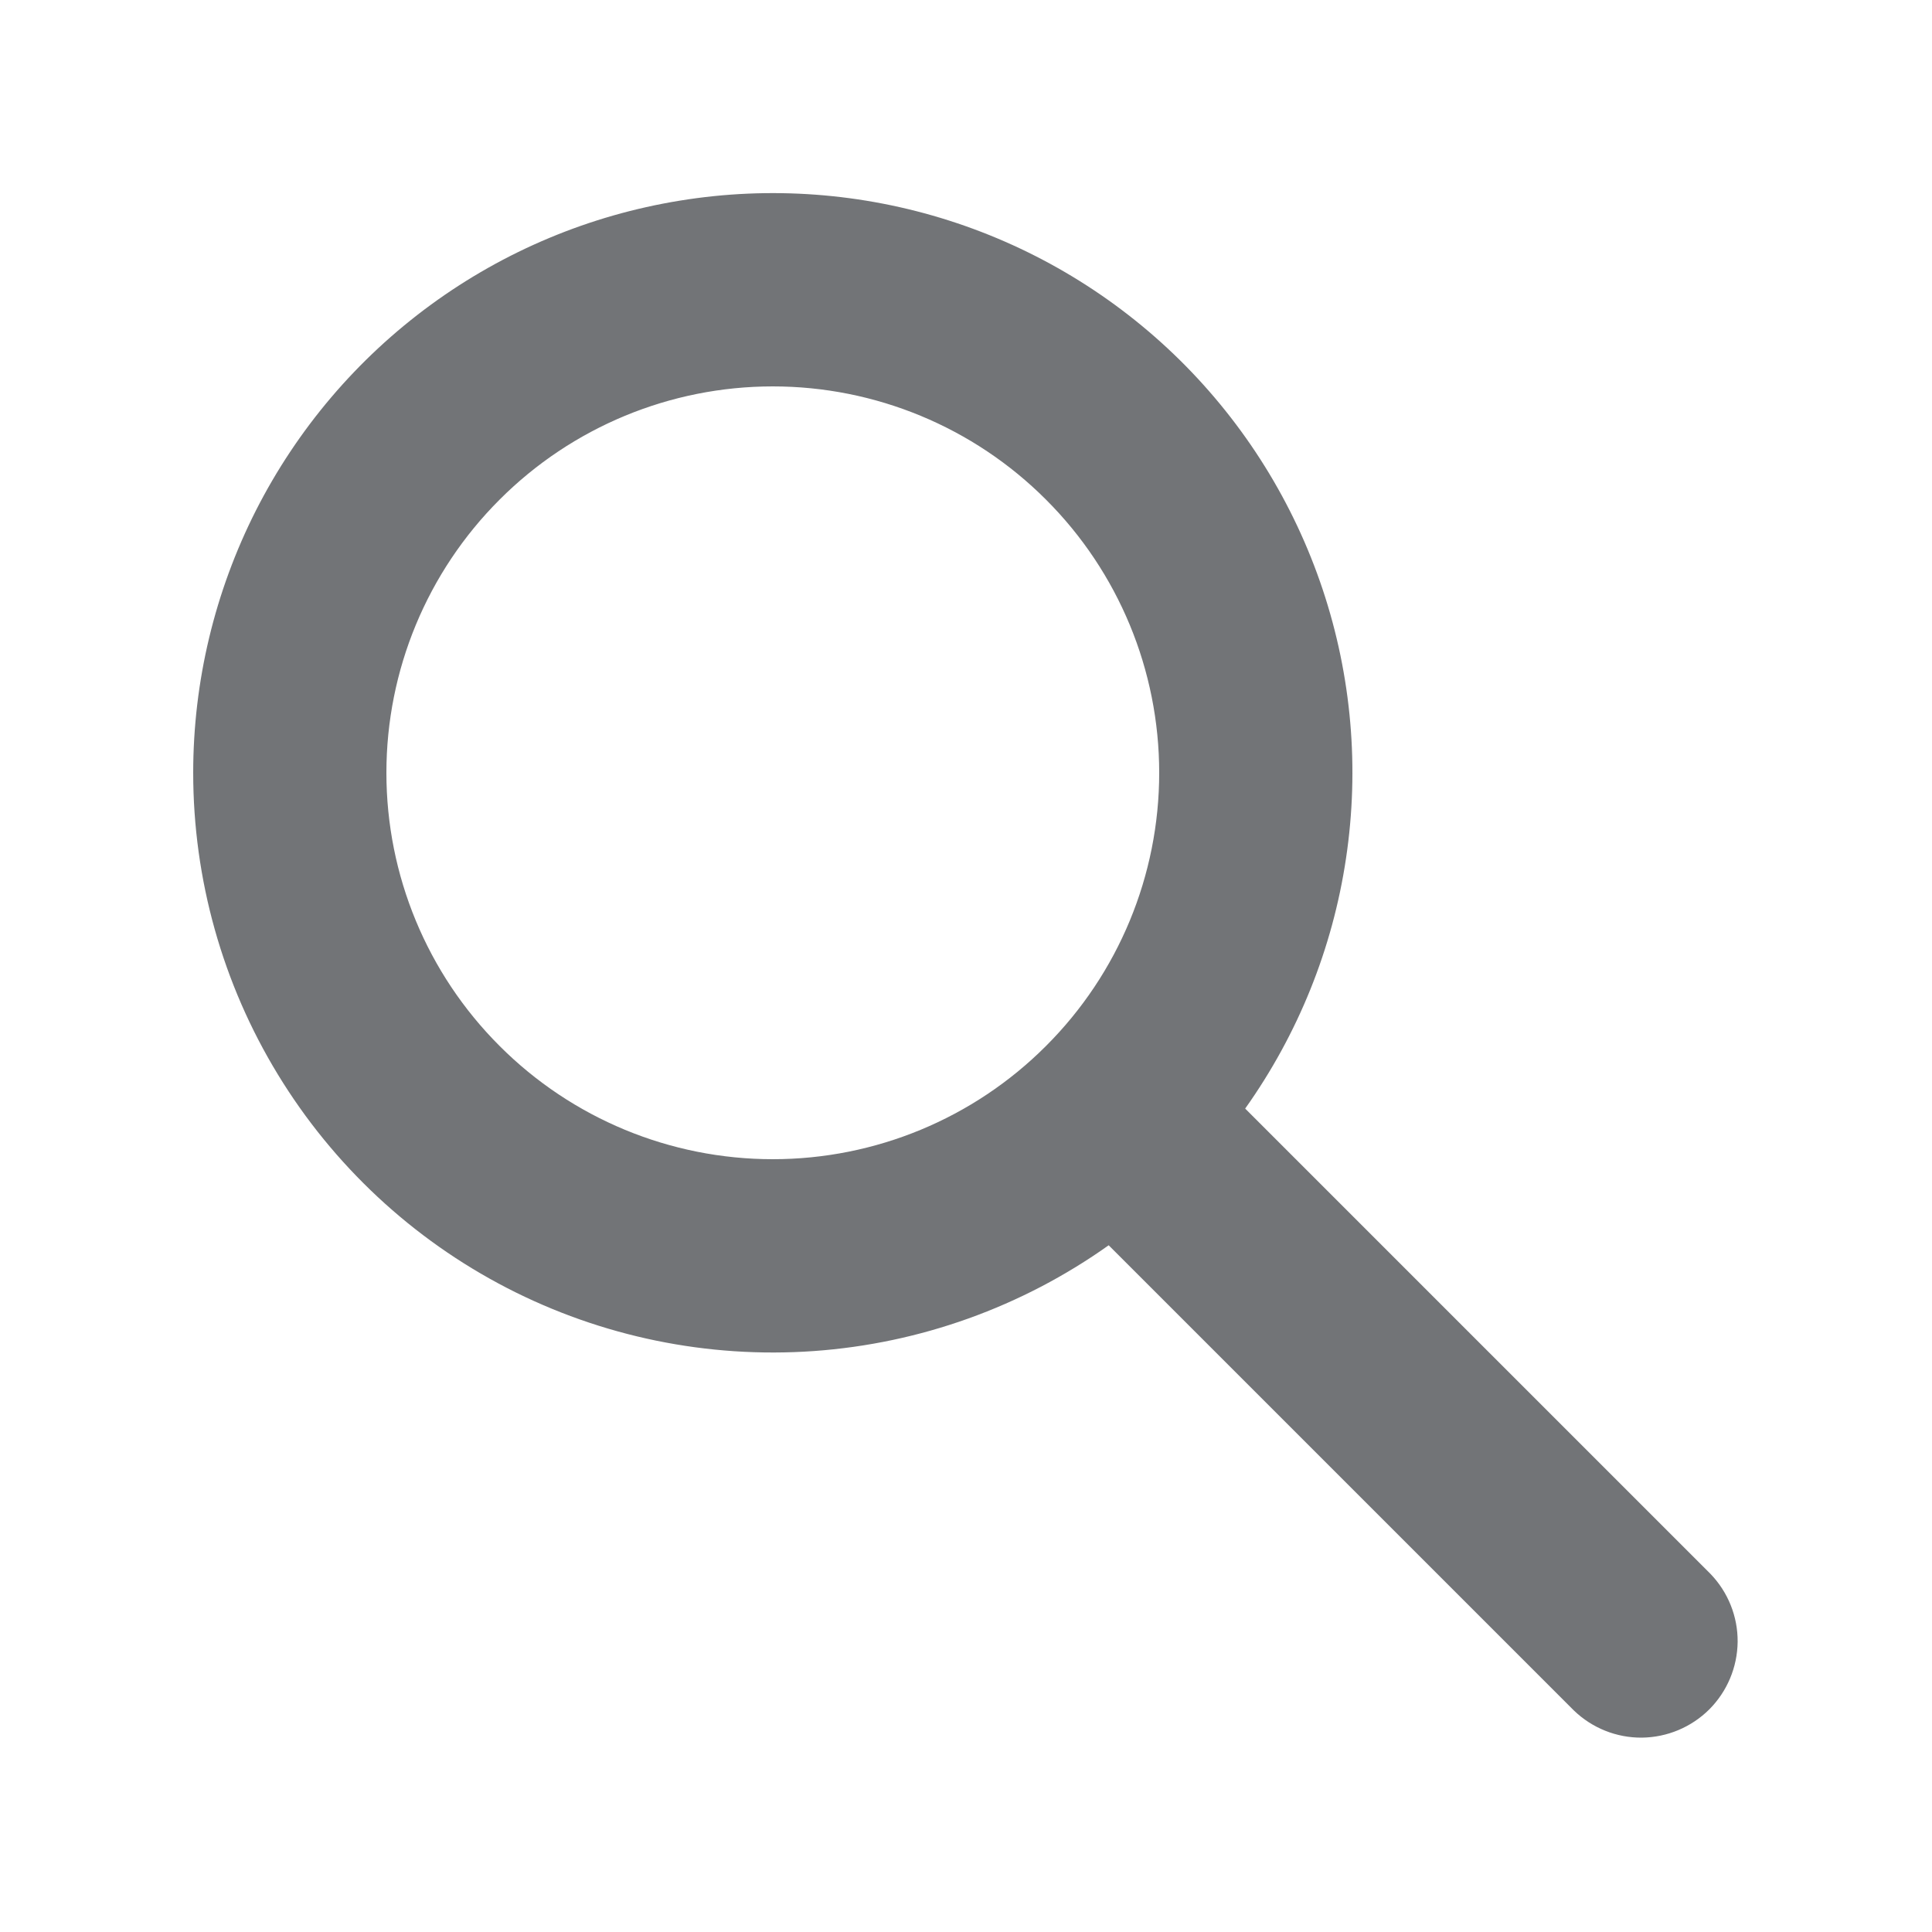
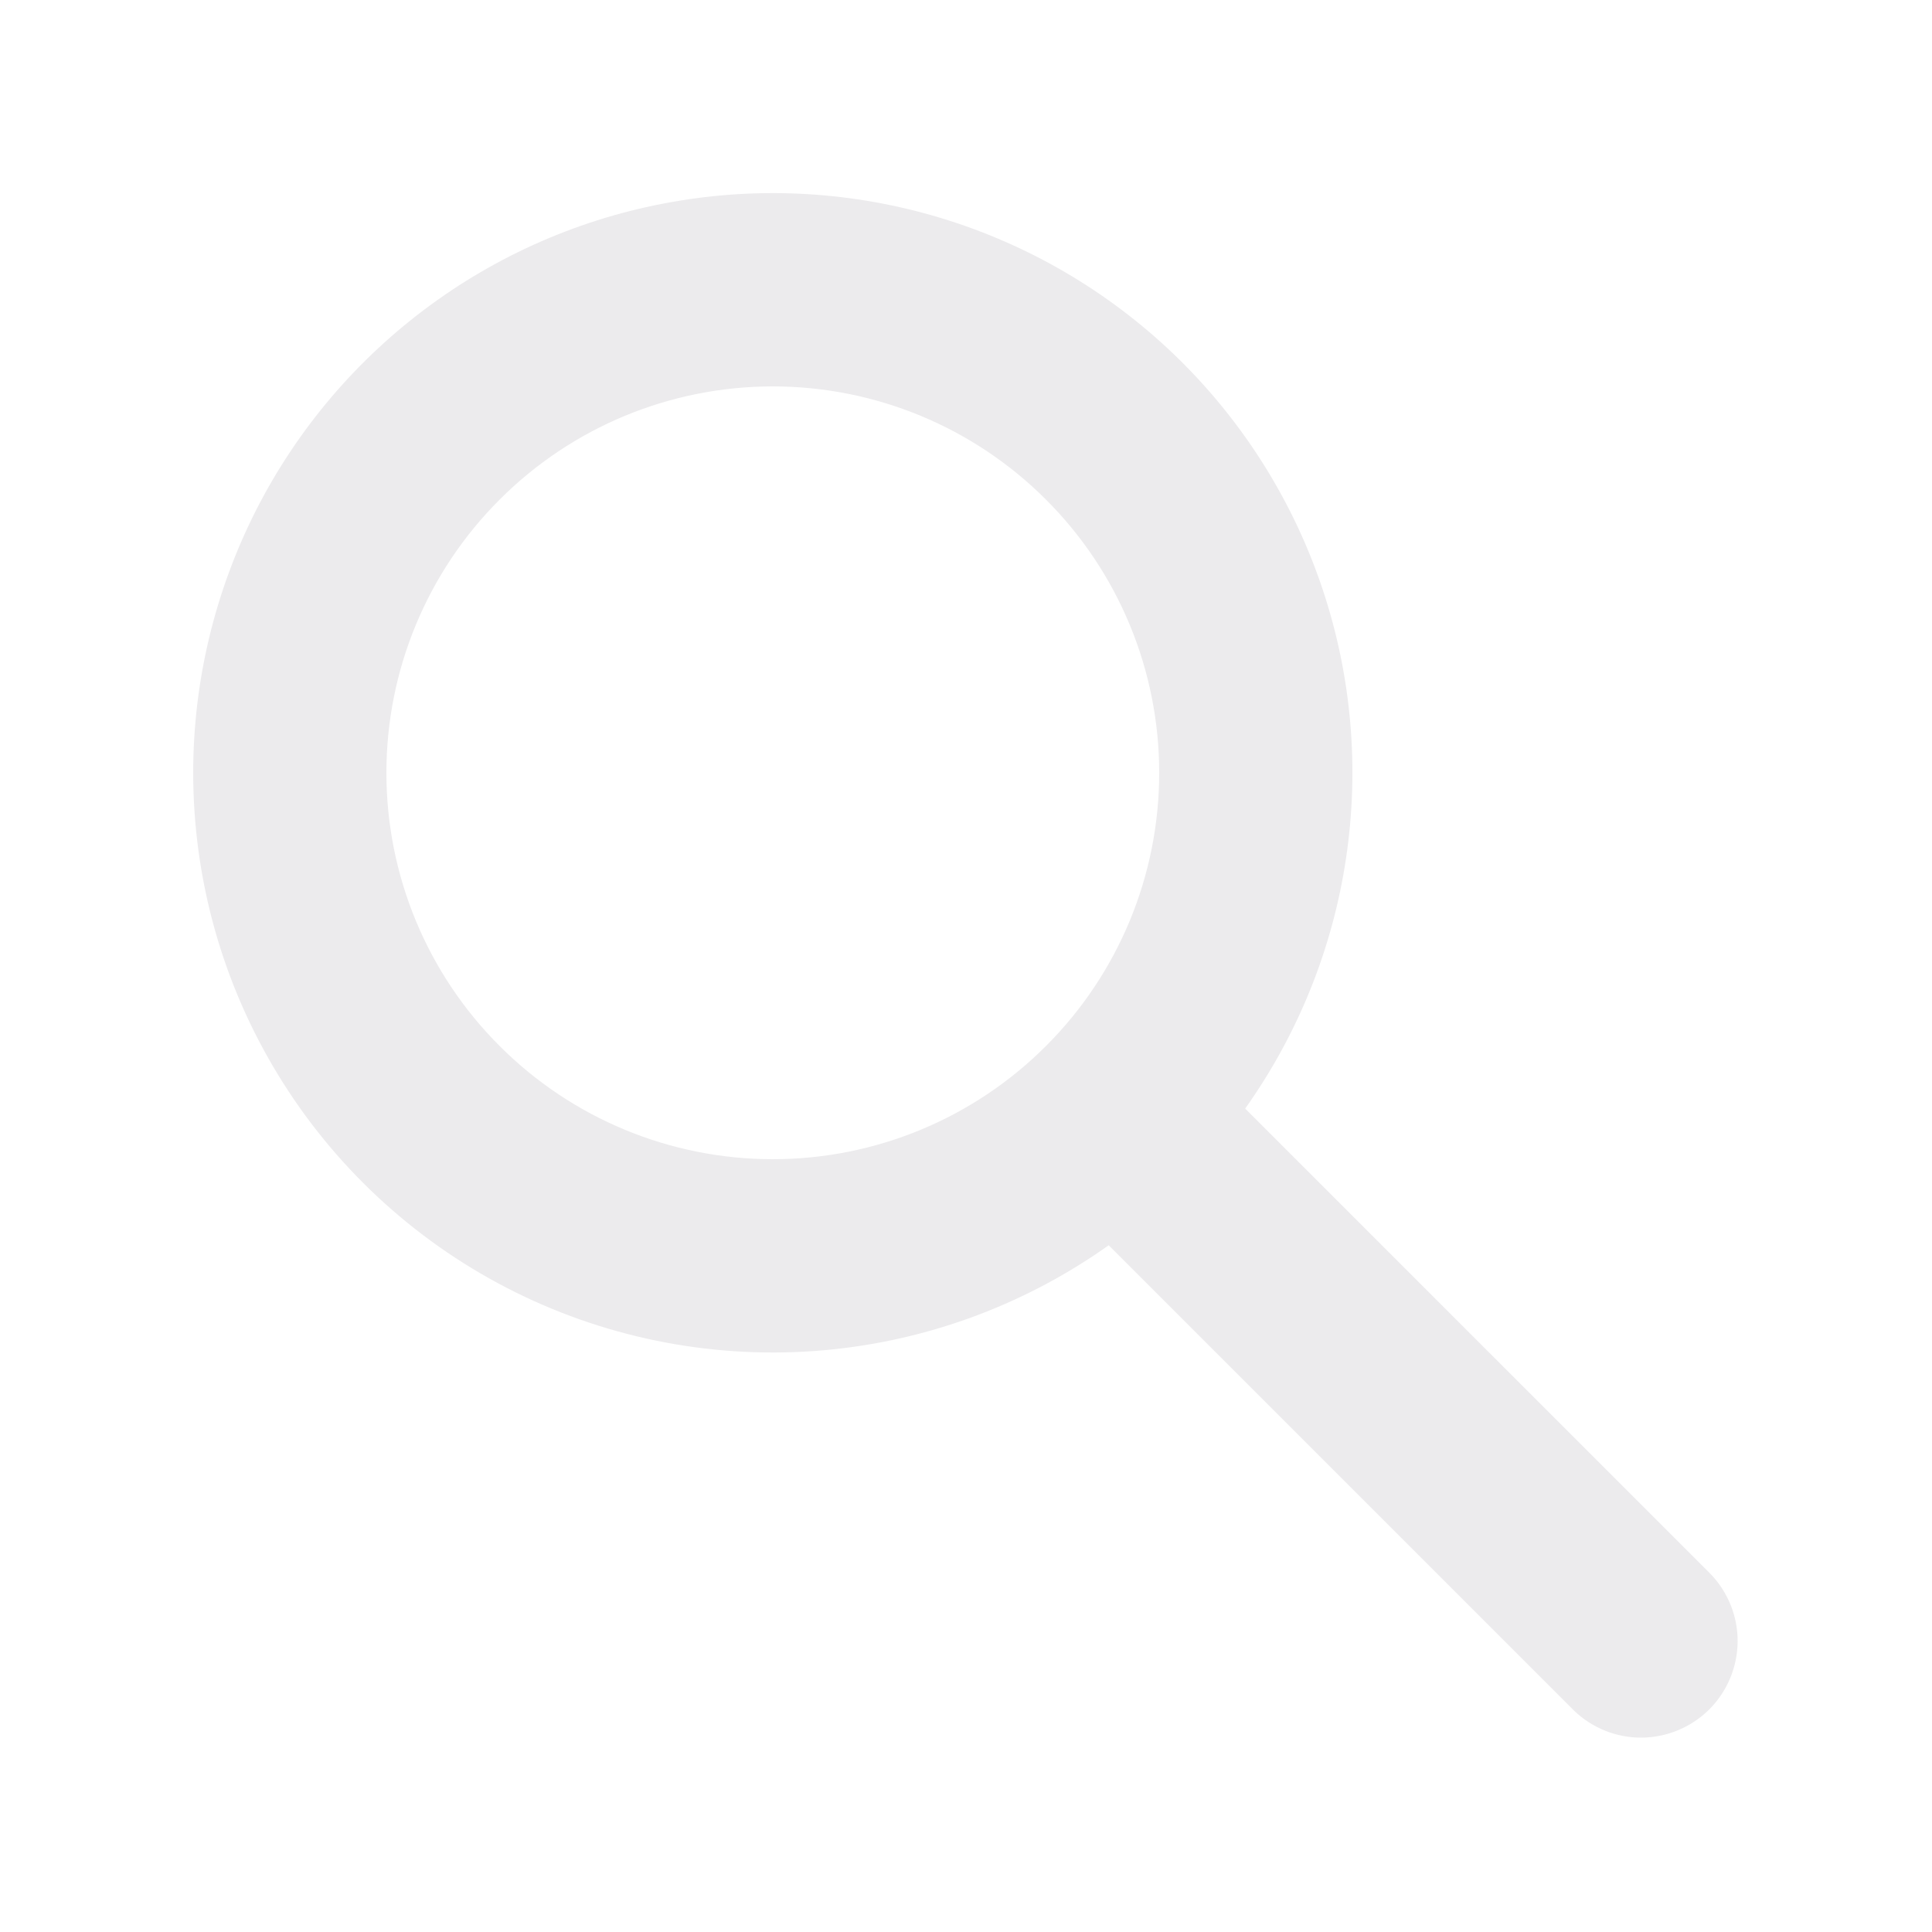
<svg xmlns="http://www.w3.org/2000/svg" width="20" height="20" viewBox="0 0 20 20" fill="none">
  <g id="search">
-     <path id="Vector" fill-rule="evenodd" clip-rule="evenodd" d="M8 4C6.939 4 5.922 4.421 5.172 5.172C4.421 5.922 4 6.939 4 8C4 9.061 4.421 10.078 5.172 10.828C5.922 11.579 6.939 12 8 12C9.061 12 10.078 11.579 10.828 10.828C11.579 10.078 12 9.061 12 8C12 6.939 11.579 5.922 10.828 5.172C10.078 4.421 9.061 4 8 4ZM2 8C2 7.056 2.223 6.125 2.65 5.283C3.078 4.441 3.698 3.712 4.46 3.155C5.223 2.597 6.106 2.228 7.038 2.077C7.97 1.925 8.925 1.996 9.824 2.283C10.724 2.57 11.543 3.066 12.215 3.729C12.887 4.393 13.393 5.205 13.692 6.101C13.991 6.997 14.074 7.951 13.934 8.885C13.795 9.819 13.437 10.706 12.89 11.476L17.707 16.293C17.889 16.482 17.99 16.734 17.988 16.996C17.985 17.259 17.88 17.509 17.695 17.695C17.509 17.88 17.259 17.985 16.996 17.988C16.734 17.99 16.482 17.889 16.293 17.707L11.477 12.891C10.579 13.529 9.523 13.908 8.425 13.986C7.326 14.064 6.227 13.838 5.248 13.333C4.27 12.828 3.449 12.063 2.876 11.122C2.303 10.182 2 9.101 2 8Z" fill="#727477" />
+     <path id="Vector" fill-rule="evenodd" clip-rule="evenodd" d="M8 4C6.939 4 5.922 4.421 5.172 5.172C4.421 5.922 4 6.939 4 8C4 9.061 4.421 10.078 5.172 10.828C5.922 11.579 6.939 12 8 12C9.061 12 10.078 11.579 10.828 10.828C11.579 10.078 12 9.061 12 8C12 6.939 11.579 5.922 10.828 5.172C10.078 4.421 9.061 4 8 4ZM2 8C2 7.056 2.223 6.125 2.65 5.283C3.078 4.441 3.698 3.712 4.46 3.155C5.223 2.597 6.106 2.228 7.038 2.077C7.97 1.925 8.925 1.996 9.824 2.283C10.724 2.57 11.543 3.066 12.215 3.729C12.887 4.393 13.393 5.205 13.692 6.101C13.991 6.997 14.074 7.951 13.934 8.885C13.795 9.819 13.437 10.706 12.89 11.476L17.707 16.293C17.889 16.482 17.99 16.734 17.988 16.996C17.985 17.259 17.88 17.509 17.695 17.695C17.509 17.88 17.259 17.985 16.996 17.988C16.734 17.99 16.482 17.889 16.293 17.707L11.477 12.891C10.579 13.529 9.523 13.908 8.425 13.986C7.326 14.064 6.227 13.838 5.248 13.333C4.27 12.828 3.449 12.063 2.876 11.122C2.303 10.182 2 9.101 2 8Z" fill="#ECEBED" />
  </g>
</svg>
